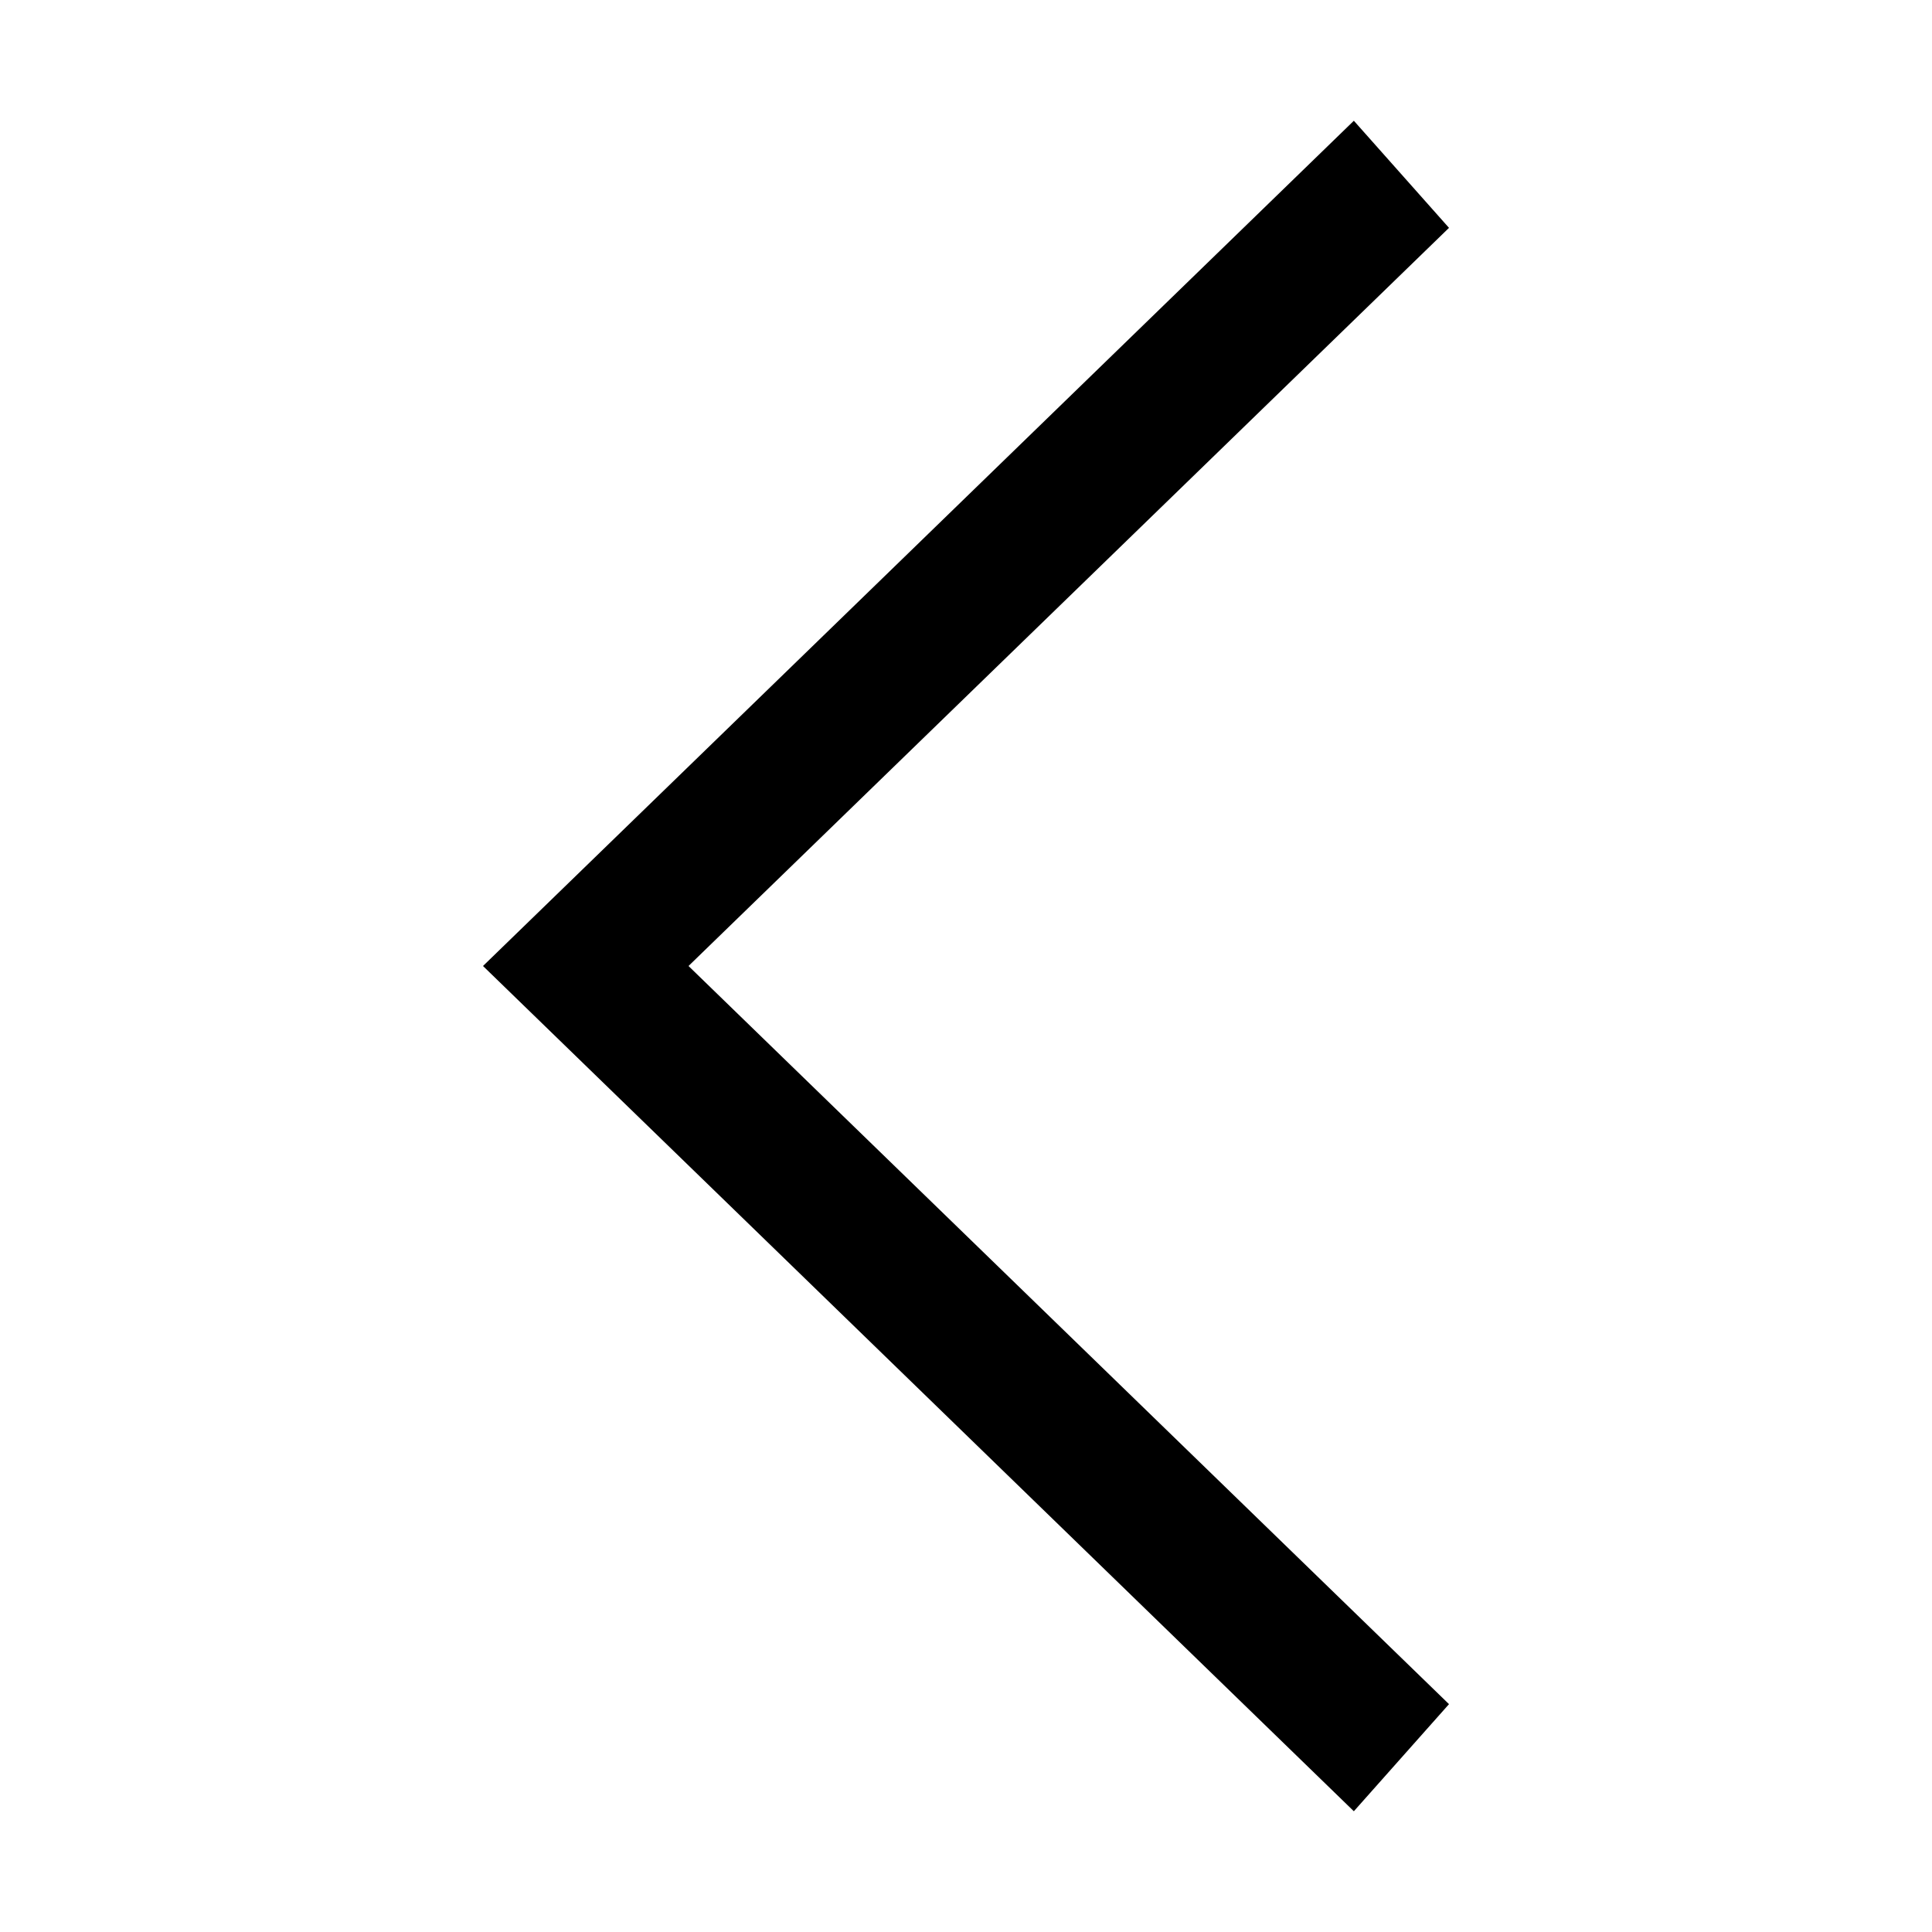
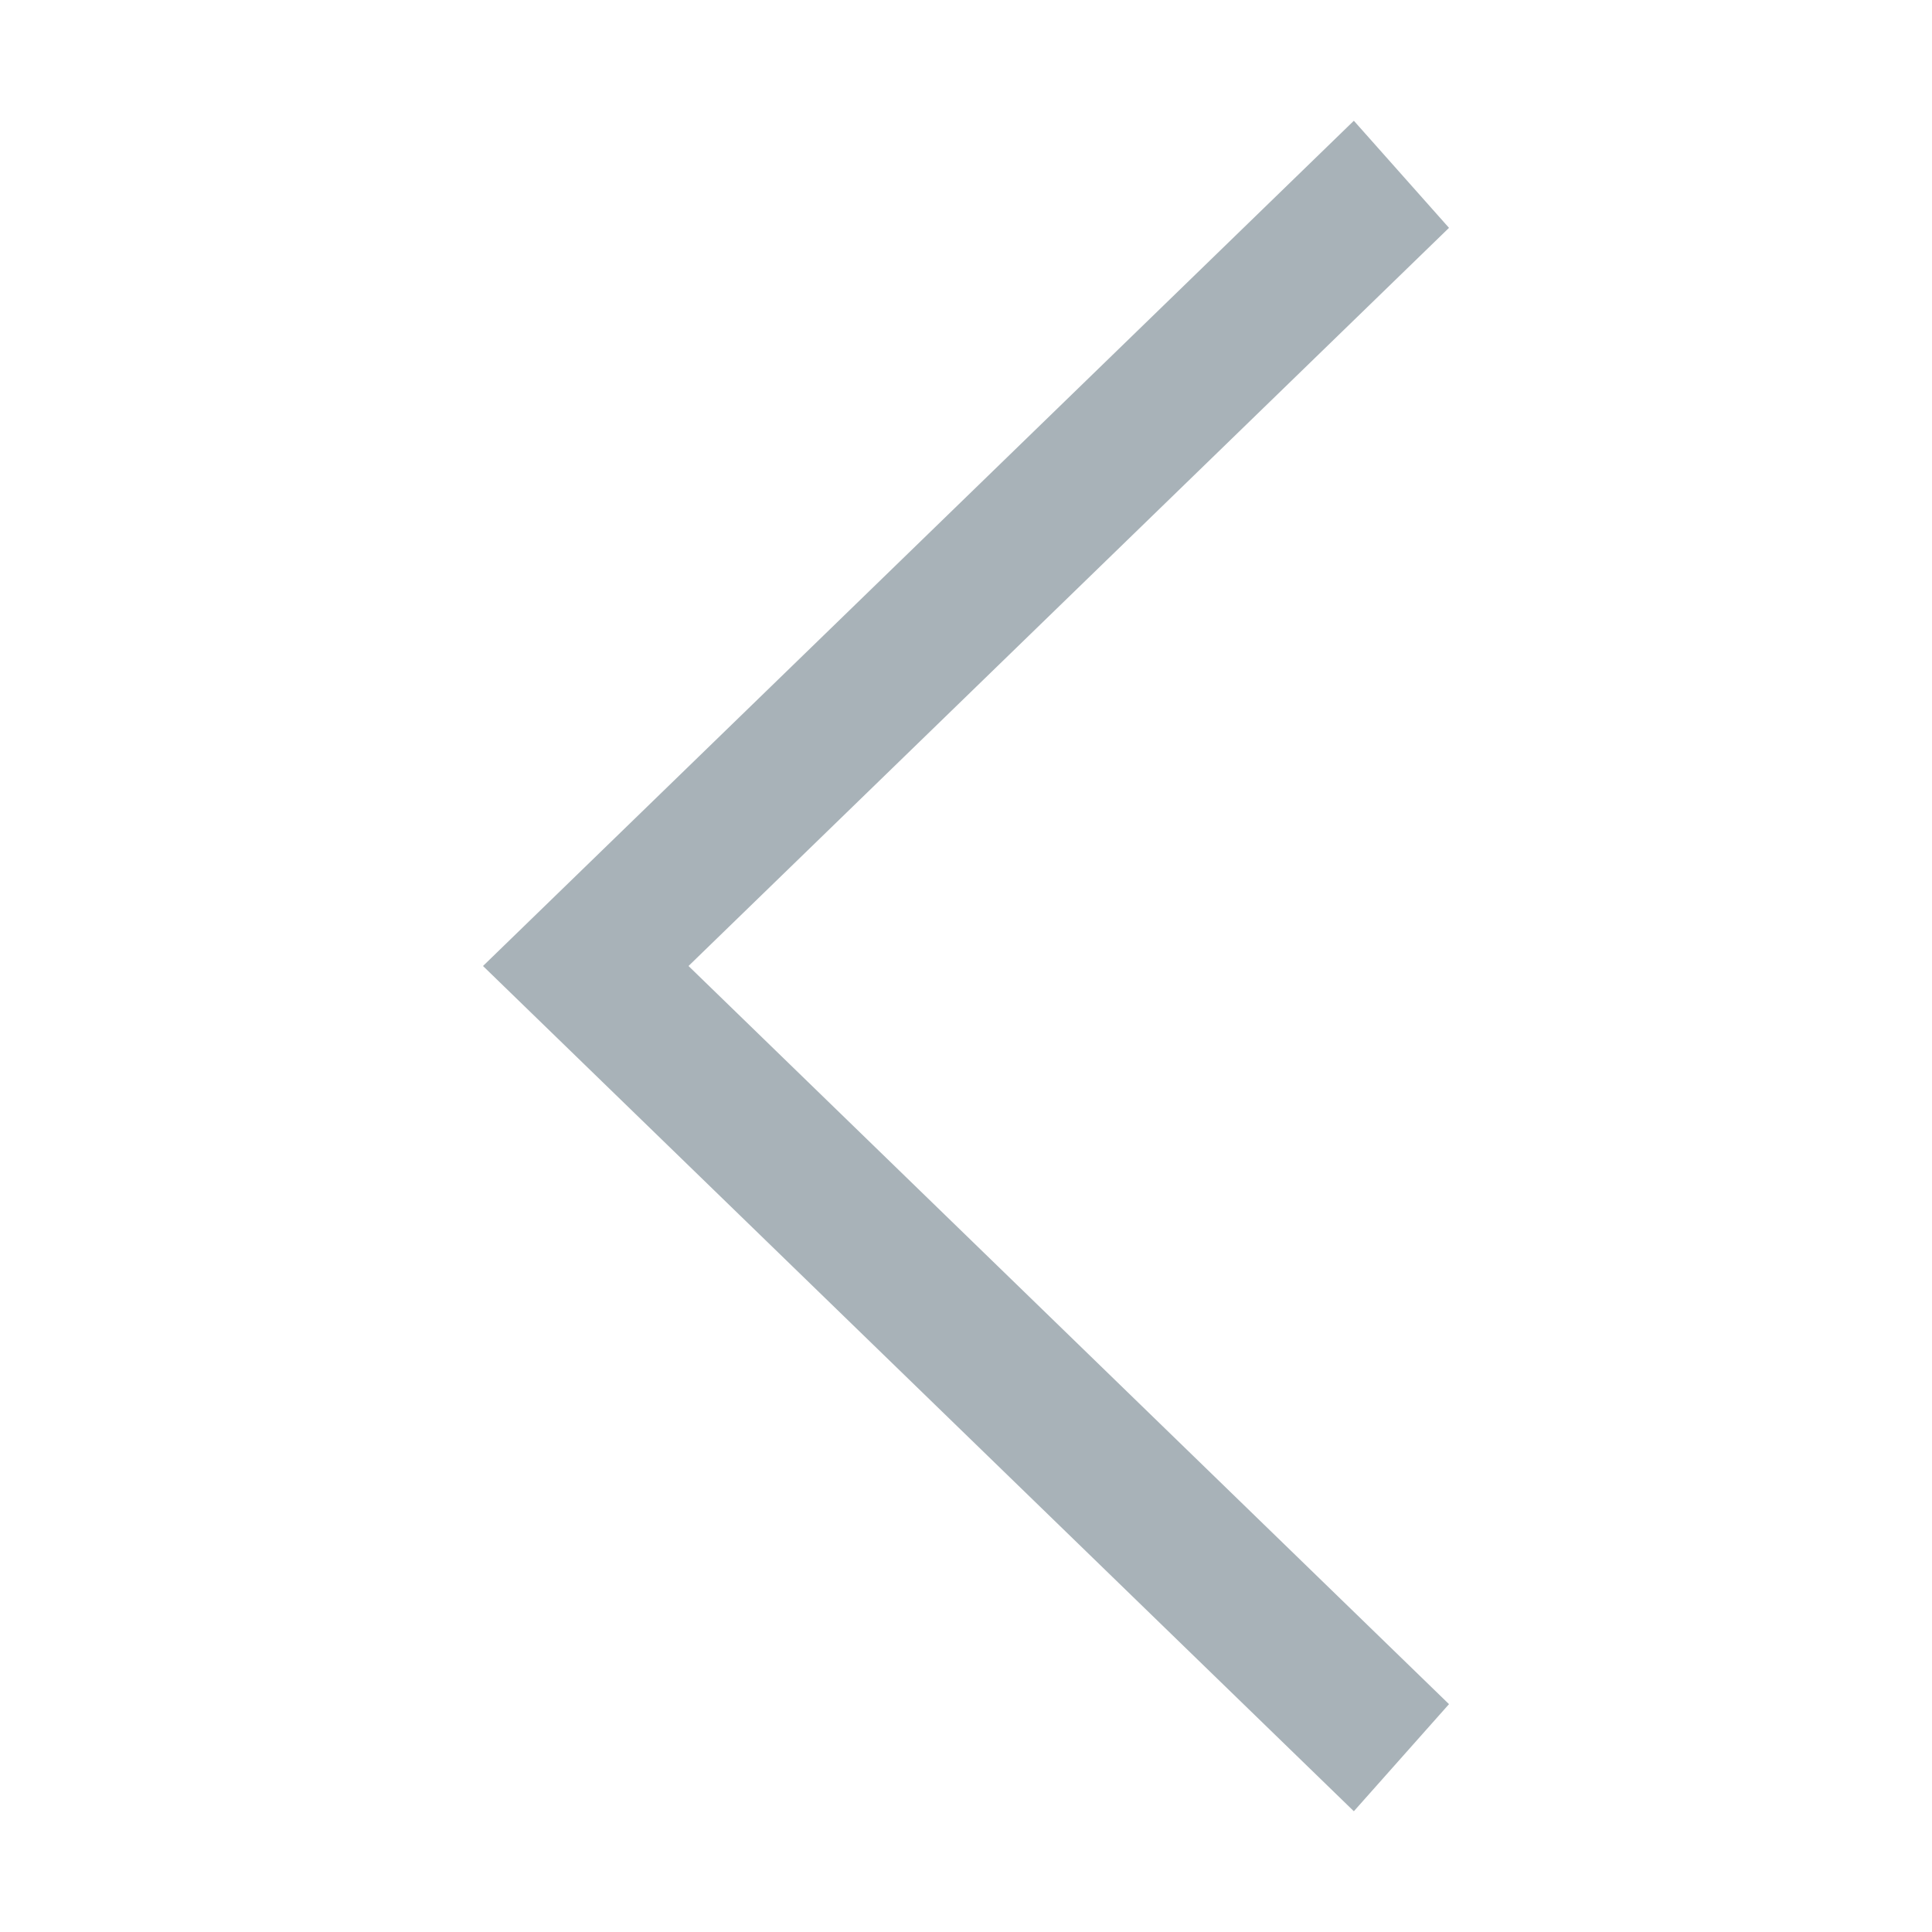
<svg xmlns="http://www.w3.org/2000/svg" width="800px" height="800px" viewBox="0 0 1024 1024" class="icon" version="1.1">
-   <path d="M768 903.232l-50.432 56.768L256 512l461.568-448 50.432 56.768L364.928 512z" fill="#000000" />
+   <path d="M768 903.232l-50.432 56.768L256 512l461.568-448 50.432 56.768L364.928 512z" fill="#A8B2B8" />
</svg>
